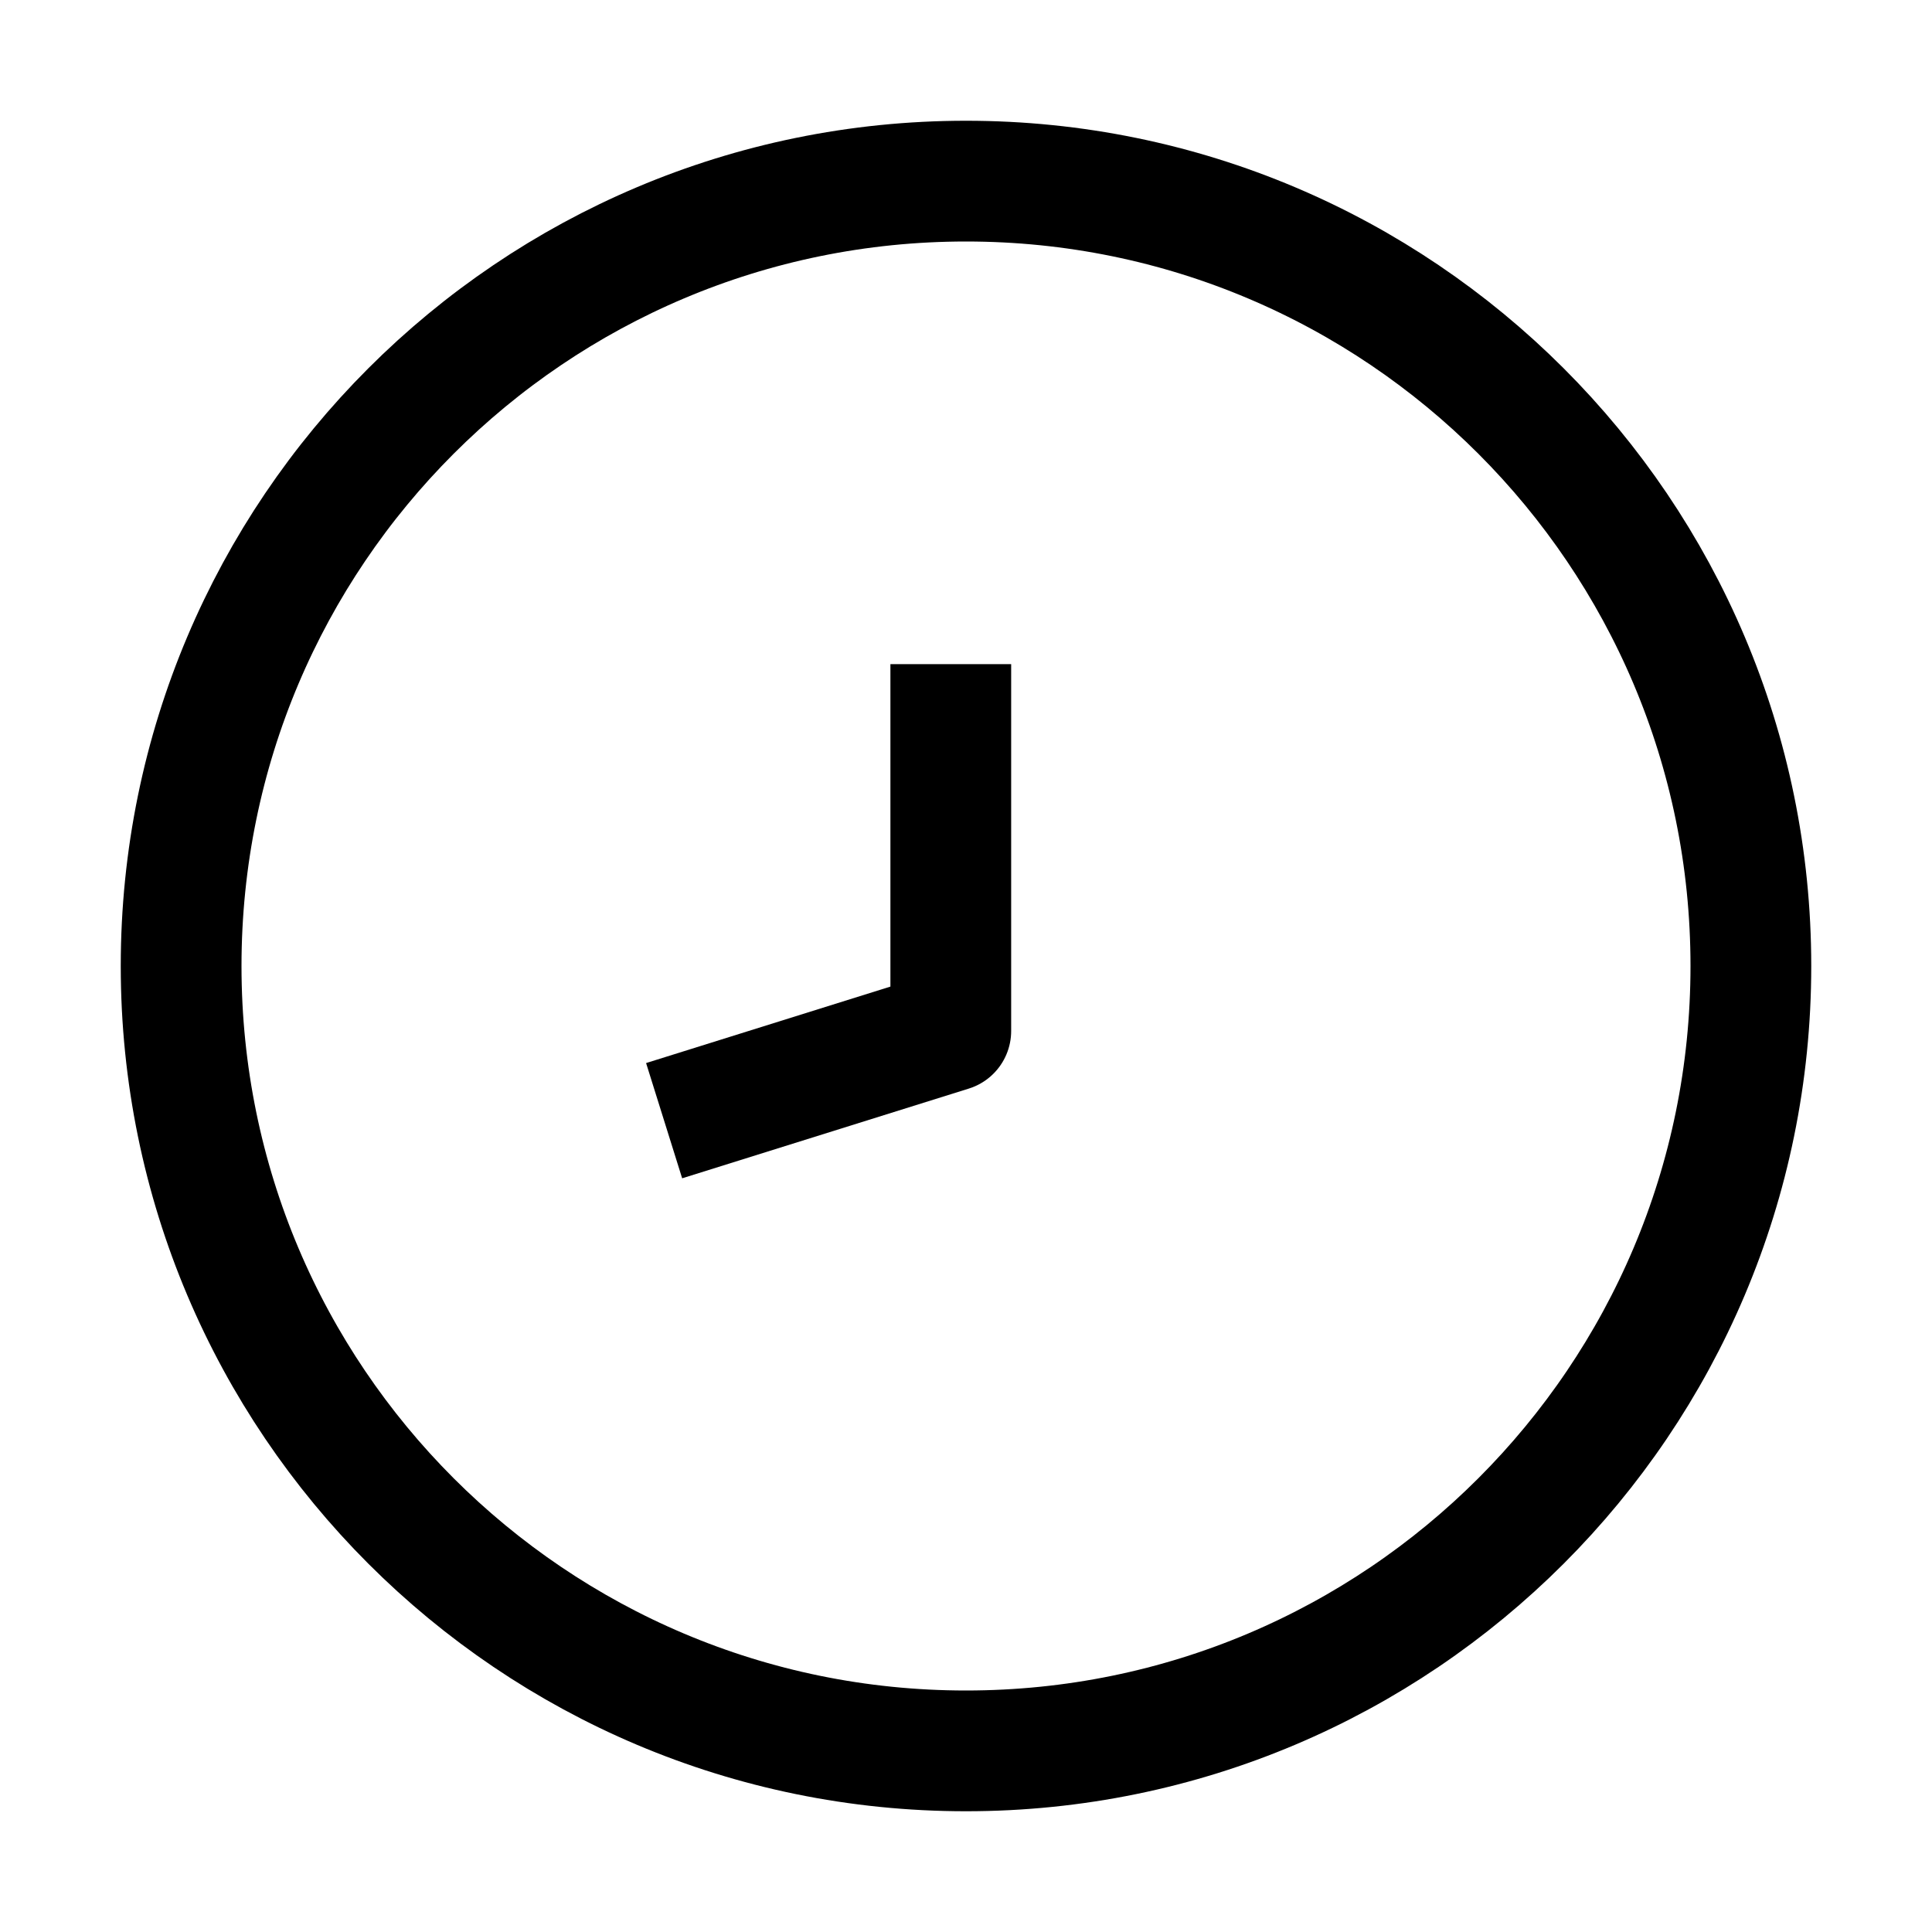
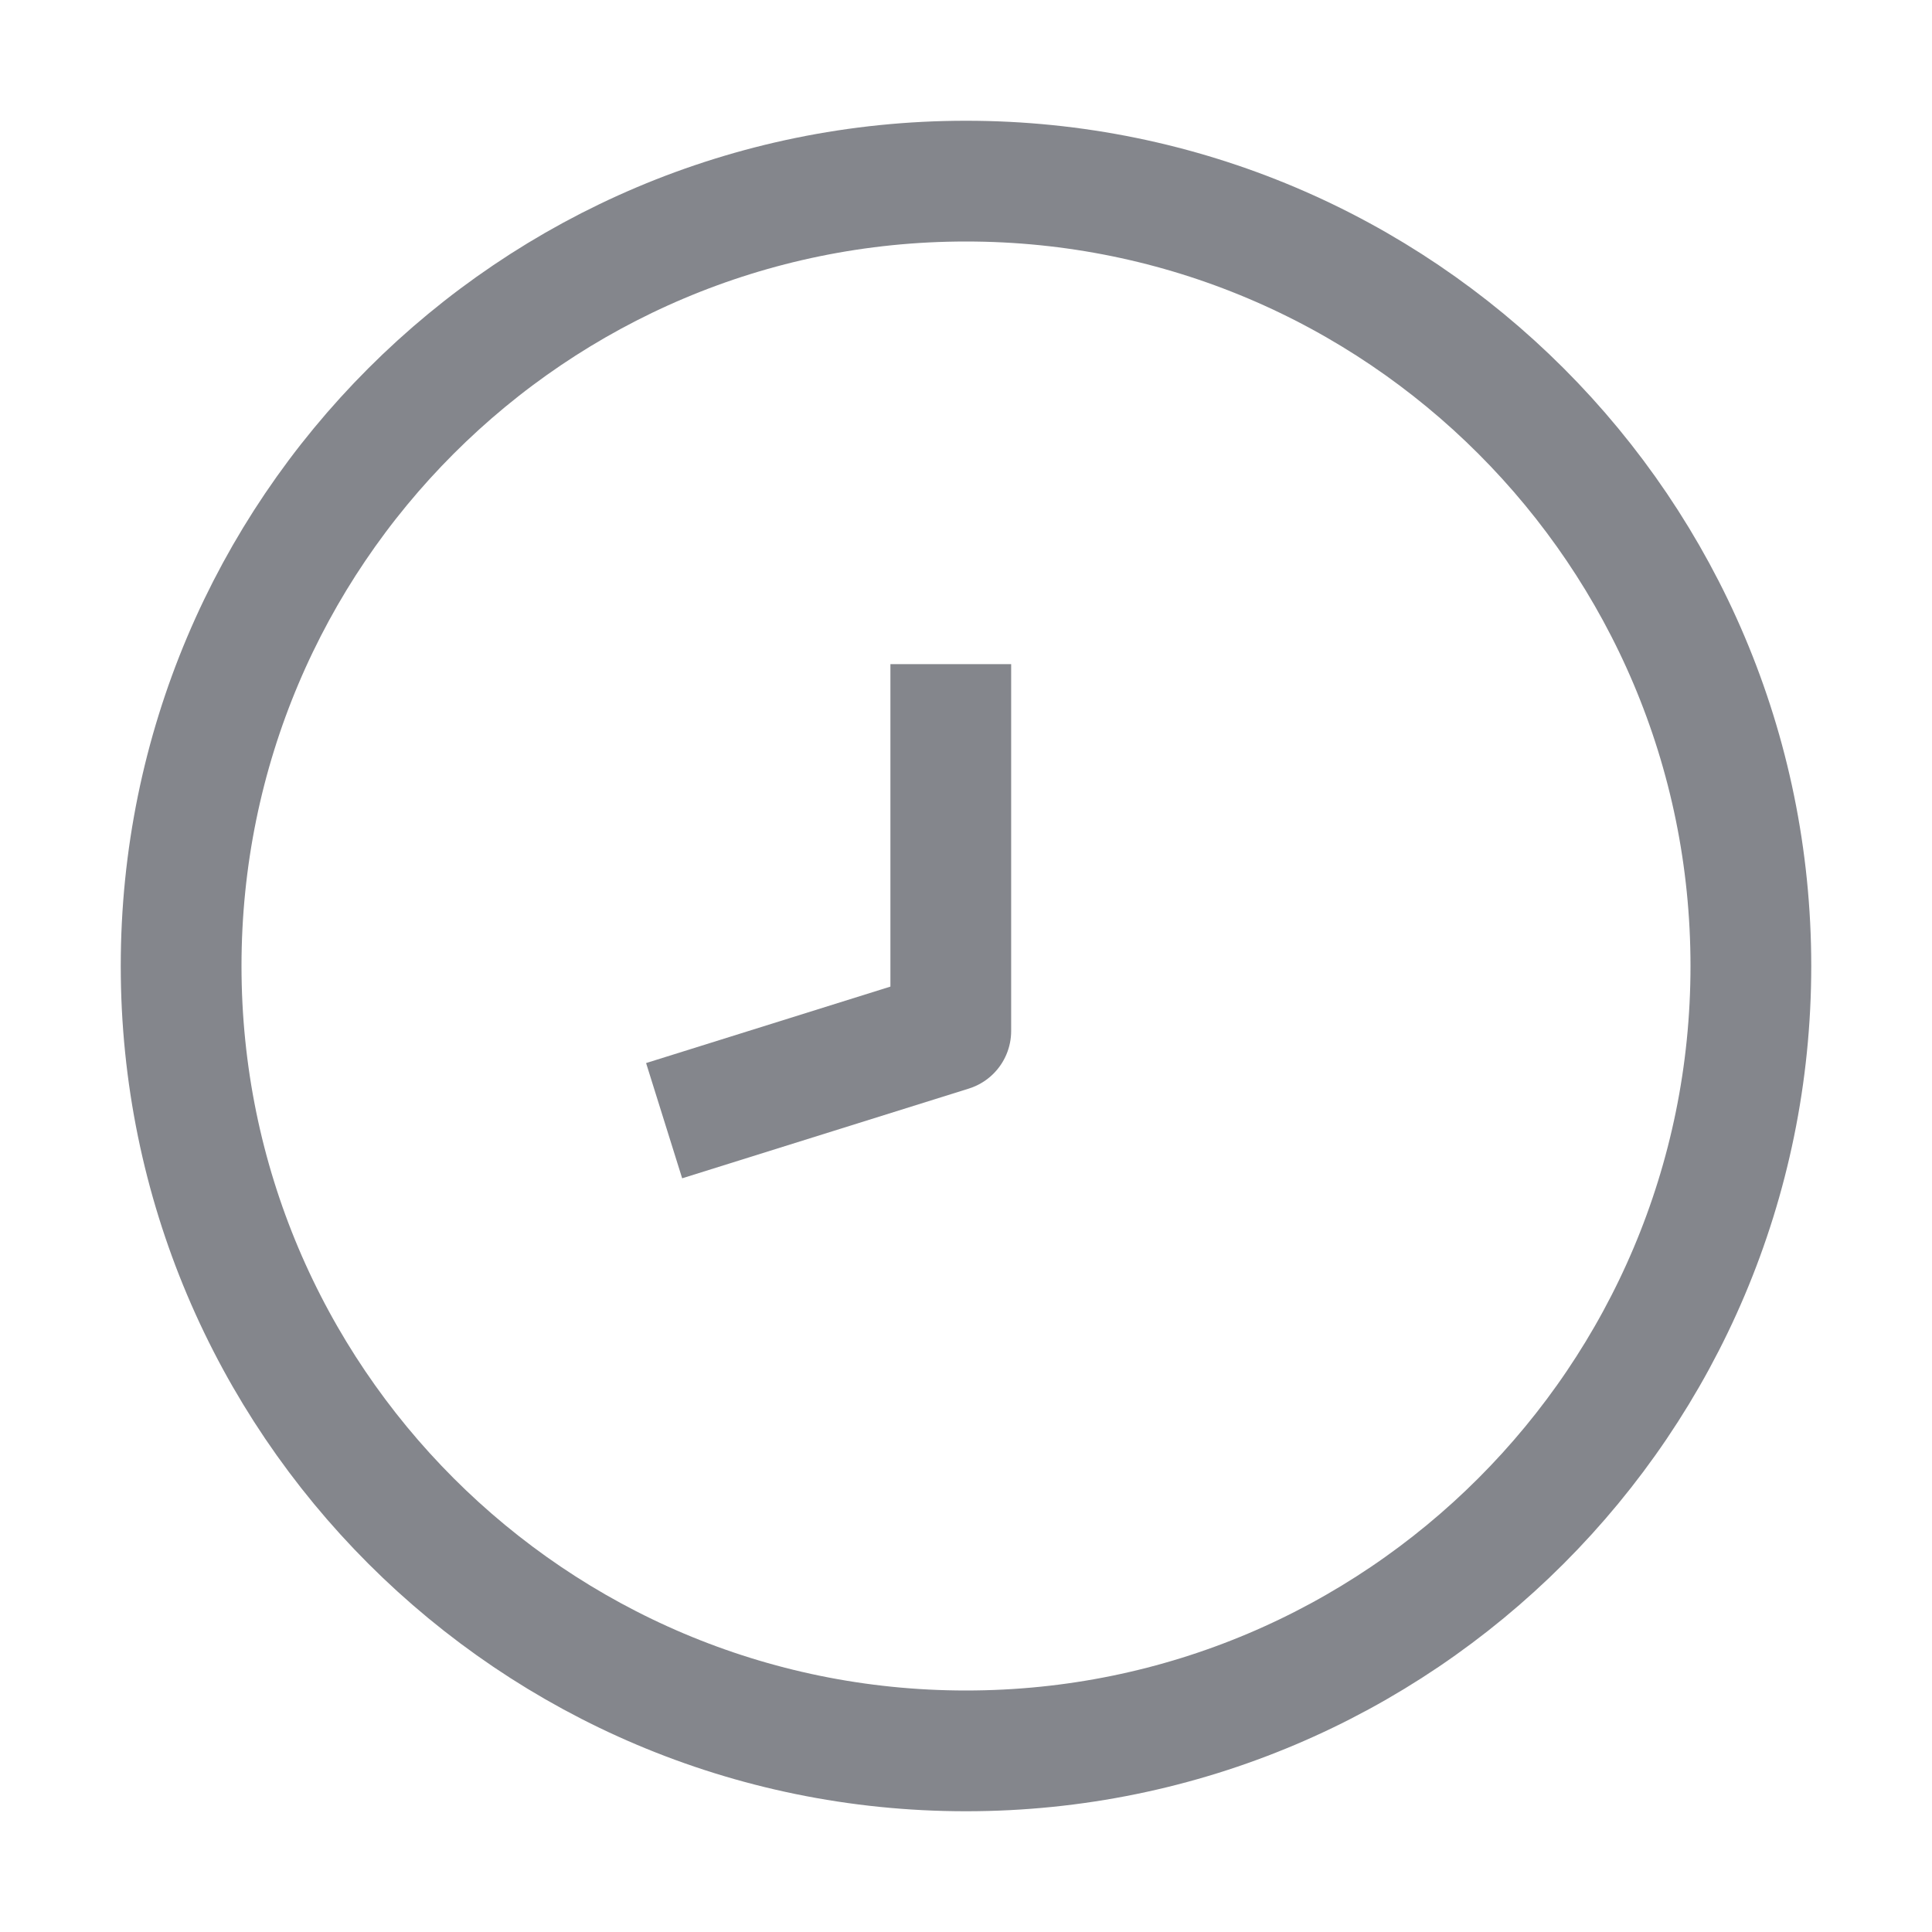
<svg xmlns="http://www.w3.org/2000/svg" width="24px" height="24px" viewBox="0 0 16 16" version="1.1">
  <g id="ic_时间" stroke="none" stroke-width="1" fill="none" fill-rule="evenodd">
-     <circle id="1-FL" stroke="#000" cx="8" cy="8" r="6.5" stroke-width="1px" fill="none" stroke-linecap="butt" stroke-linejoin="round" />
-     <polyline id="2-FLW" stroke="#000" points="7.874 5.5 7.874 8.538 5.5 9.281" stroke-width="1px" fill="none" stroke-linecap="butt" stroke-linejoin="round" />
+     <circle id="1-FL" stroke="#84868C" cx="8" cy="8" r="6.5" stroke-width="1px" fill="none" stroke-linecap="butt" stroke-linejoin="round" />
+     <polyline id="2-FLW" stroke="#84868C" points="7.874 5.5 7.874 8.538 5.5 9.281" stroke-width="1px" fill="none" stroke-linecap="butt" stroke-linejoin="round" />
  </g>
</svg>
